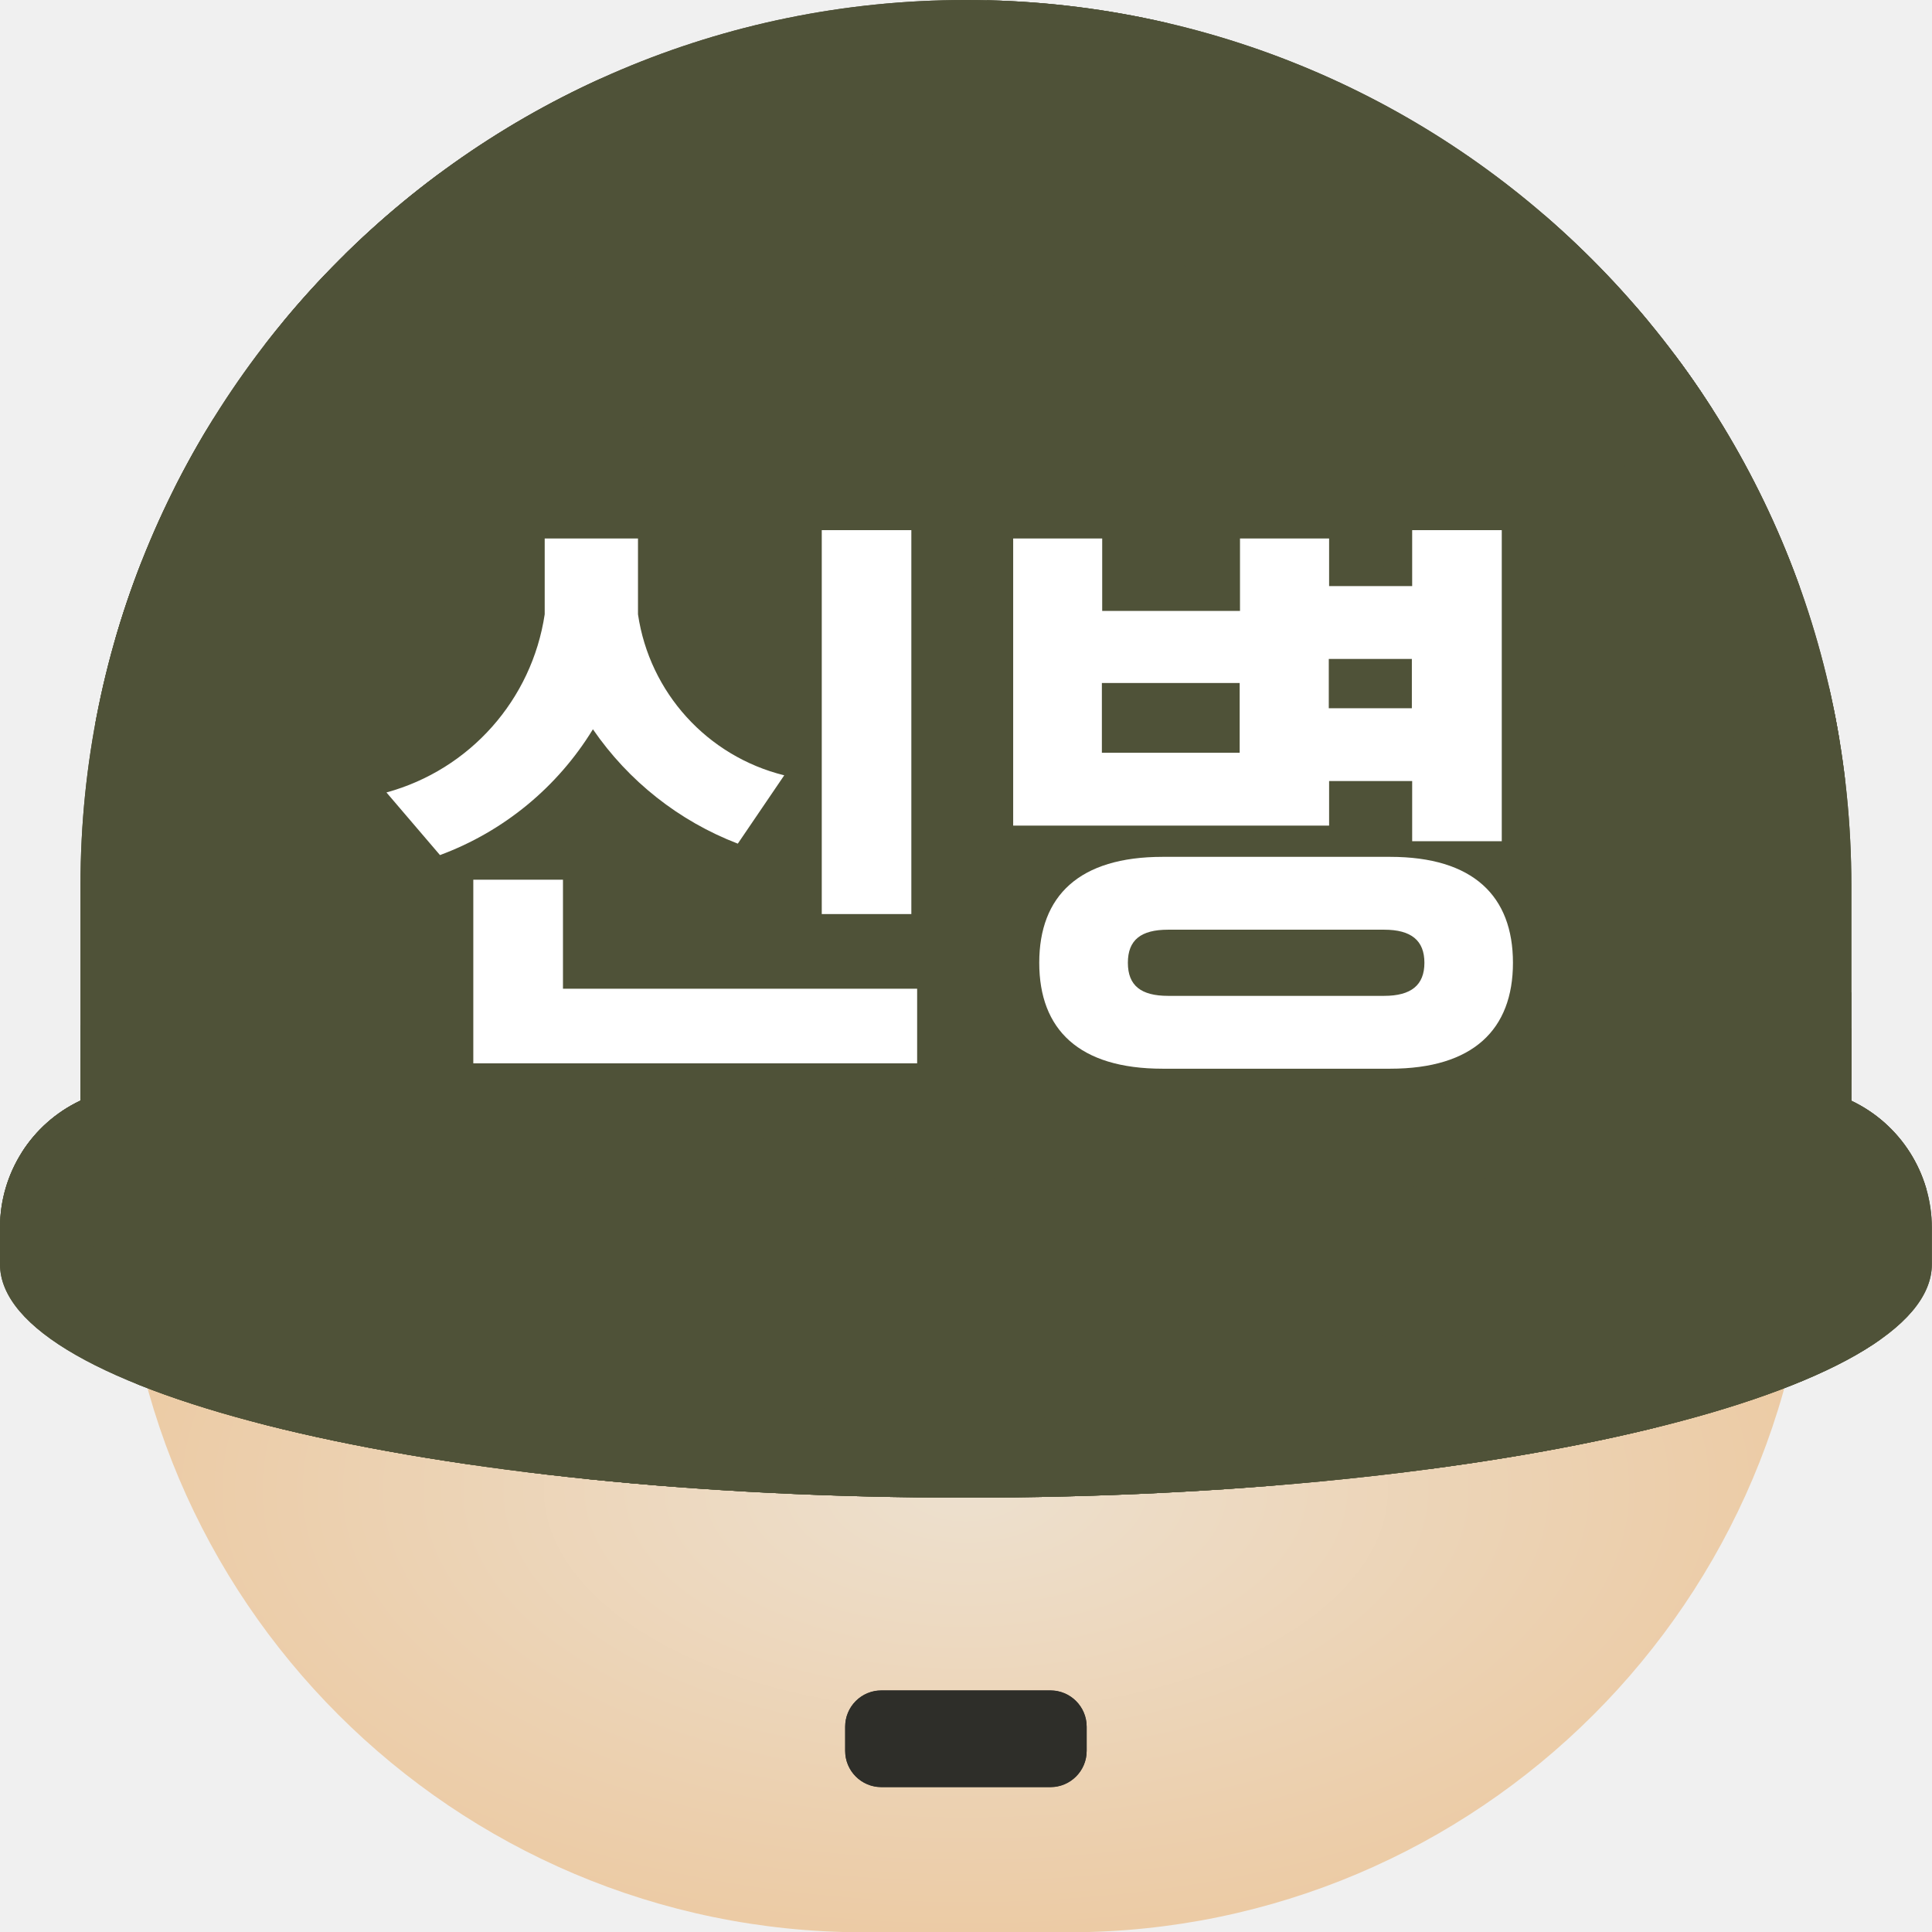
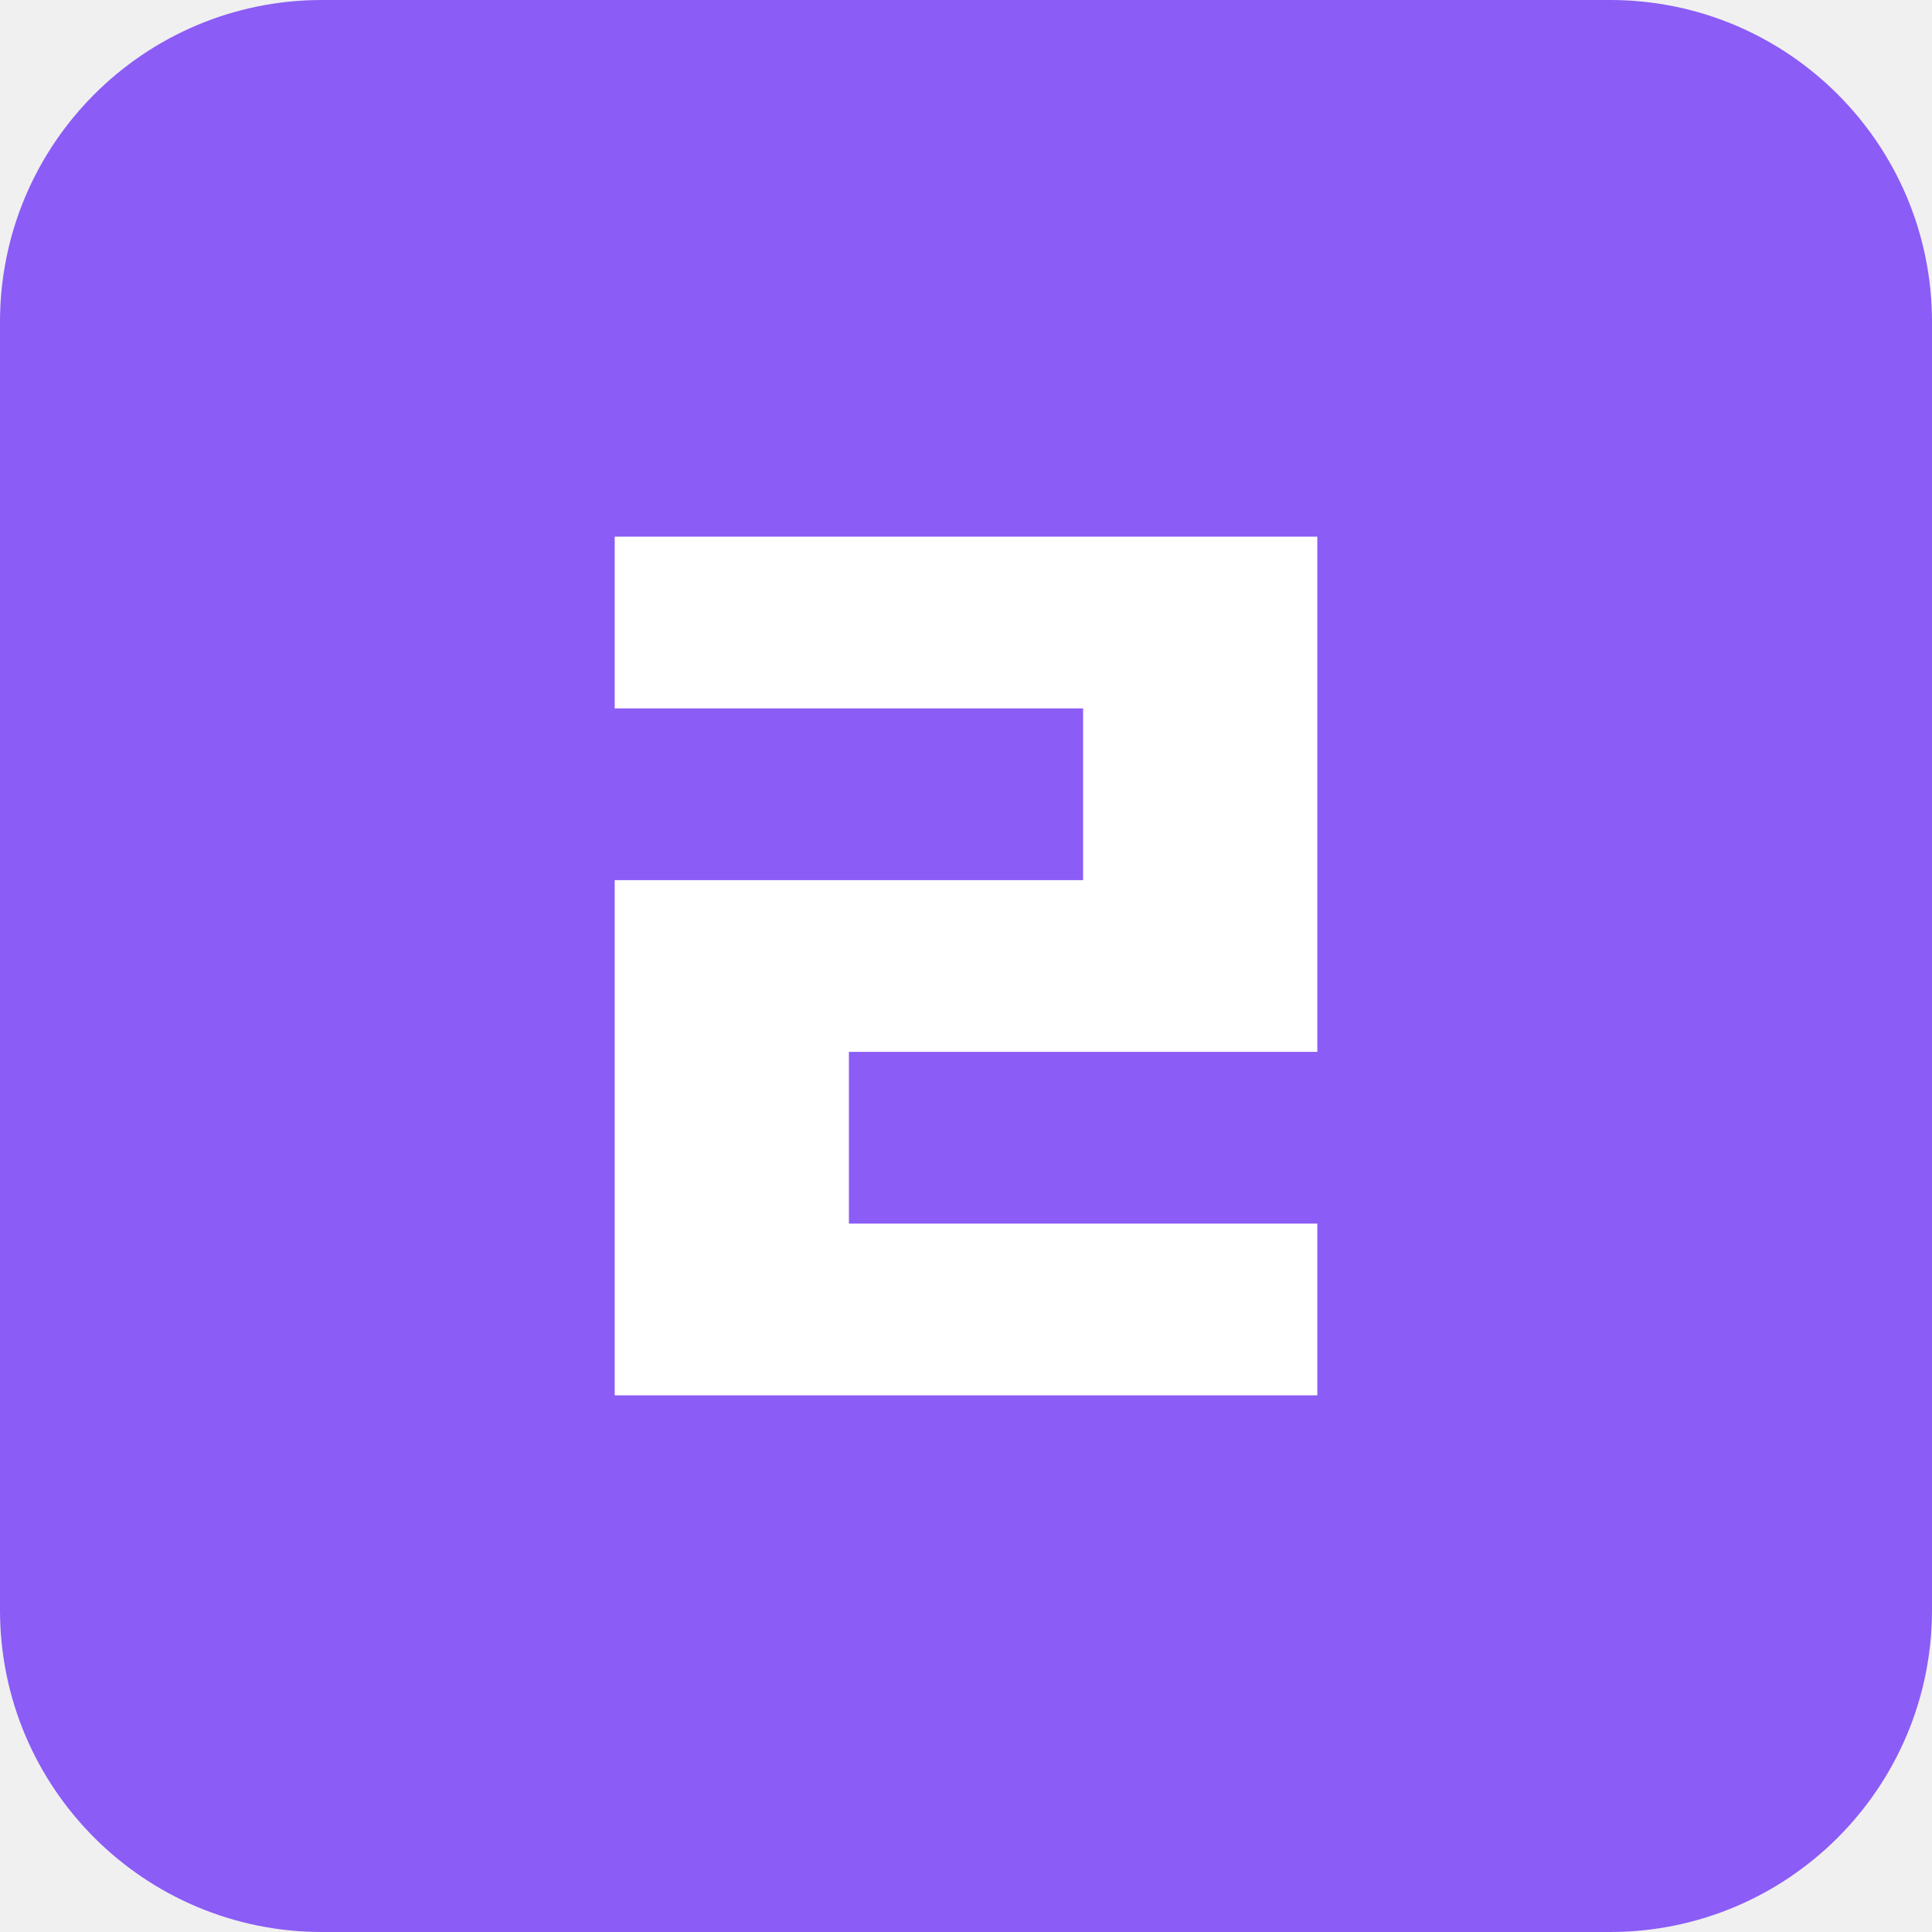
- <svg xmlns="http://www.w3.org/2000/svg" width="24" height="24.002" viewBox="0 0 24 24.002">
-   <defs>
-     <style>
-       .cls-1, .cls-5 {
-         fill: #4f5238;
-       }
- 
-       .cls-2 {
-         fill: url(#radial-gradient);
-       }
- 
-       .cls-3 {
-         fill: #2e2e29;
-       }
- 
-       .cls-4 {
-         clip-path: url(#clip-path);
-       }
- 
-       .cls-5 {
-         fill-rule: evenodd;
-       }
- 
-       .cls-6 {
-         fill: #fff;
-       }
-     </style>
-     <radialGradient id="radial-gradient" cx="0.5" cy="0.5" r="0.5" gradientUnits="objectBoundingBox">
-       <stop offset="0" stop-color="#ede0ce" />
-       <stop offset="1" stop-color="#eccba5" />
-     </radialGradient>
-     <clipPath id="clip-path">
-       <path id="패스_33708" data-name="패스 33708" class="cls-1" d="M513.02,504.14a1.748,1.748,0,0,0-1-1.575V499.89a11,11,0,0,0-22,0v2.673a1.744,1.744,0,0,0-1,1.575v.458c0,1.6,5.372,2.9,12,2.9s12-1.3,12-2.9Z" />
-     </clipPath>
-   </defs>
-   <g id="그룹_8979" data-name="그룹 8979" transform="translate(-41 -23.997)">
-     <g id="그룹_8969" data-name="그룹 8969" transform="translate(17.59 6.473)">
-       <g id="그룹_8879" data-name="그룹 8879">
-         <path id="사각형_11791" data-name="사각형 11791" class="cls-2" d="M24.91,30.527h21v2a9.234,9.234,0,0,1-9.45,9h-2.1a9.234,9.234,0,0,1-9.45-9v-2Z" />
-         <path id="패스_33705" data-name="패스 33705" class="cls-3" d="M1.45,0h2.1A.45.45,0,0,1,4,.45v.3a.45.45,0,0,1-.45.45H1.45A.45.45,0,0,1,1,.75V.45A.45.45,0,0,1,1.45,0Z" transform="translate(32.91 38.527)" />
-       </g>
-     </g>
-     <g id="그룹_8968" data-name="그룹 8968" transform="translate(-448.02 -464.893)">
-       <path id="패스_33705-2" data-name="패스 33705" class="cls-3" d="M499.97,509.89h2.1a.45.45,0,0,1,.45.45h0v.3a.45.45,0,0,1-.45.45h-2.1a.449.449,0,0,1-.45-.45h0v-.3a.449.449,0,0,1,.45-.45Z" />
-       <g id="그룹_8878" data-name="그룹 8878">
-         <g id="그룹_8966" data-name="그룹 8966">
-           <path id="패스_33707" data-name="패스 33707" class="cls-1" d="M513.02,504.14a1.748,1.748,0,0,0-1-1.575V499.89a11,11,0,0,0-22,0v2.673a1.744,1.744,0,0,0-1,1.575v.458c0,1.6,5.372,2.9,12,2.9s12-1.3,12-2.9Z" />
-           <g id="그룹_8965" data-name="그룹 8965" class="cls-4">
-             <g id="그룹_8877" data-name="그룹 8877">
-               <g id="그룹_8876" data-name="그룹 8876">
-                 <path id="패스_33598" data-name="패스 33598" class="cls-5" d="M513.02,485.446h-27v27h27Z" />
-                 <path id="패스_33599" data-name="패스 33599" class="cls-5" d="M508.856,485.647c.54.016,1.106-.338,1.725-.1a2.2,2.2,0,0,0,1.376-.042,2.942,2.942,0,0,1,.53-.045c.074,0,.119,0,.1.02h0c.529.867-.538.913-.226,1.789a.664.664,0,0,1-.3.889.652.652,0,0,1-.111.043,8.163,8.163,0,0,1-1.373.292c-.832.231-.278.71-2.006.648-.579-.02-1.22-.728-1.9-.859-.116-.022-1.654-1.634-1.13-2.073a1.15,1.15,0,0,1,.748-.171c.538.049.878.362,1.366.273.579-.107,1.017-.671,1.2-.666ZM506.125,508.6h0l.064.018h0l.065.019h0Zm-20.1,3.2a24.1,24.1,0,0,1,3.723-1.012c1.245-.11,2.175.557,2.666.557.39,0,1.317.022,1.241-.709-.054-.519-1.247-.423-1.519-.217-.071.053-1.869.386-1.445-.789a.679.679,0,0,0-.4-.87.739.739,0,0,0-.112-.03.97.97,0,0,0-.257-.034c-2.845,0-2.932-.026-3.893,3.1Zm11.4-26.357h6.8a.9.9,0,0,1,.228,1.759c-.591.1-.538-.093-.865-.142a2.454,2.454,0,0,0-.776.39c-.34.289-1.335-.452-1.573-.452-1.38,0-.547.7-2.013.961-.938.166-.731-.406-.876-.926-.072-.259-.727.184-.727-.525a.311.311,0,0,0-.028-.135c-.132-.262-.685-.127-.911-.154-.058-.007-.137-.158-.145-.308s.065-.321.335-.3a.9.9,0,0,0,.551-.171Zm15.593,4.9v1.783c-.769-.425-1.014-1.52-.5-1.661C512.537,490.379,512.737,490.348,513.02,490.351Zm0,4.593v.688c-.22-.075-.569.123-.735.278-.9.843-2.179-.623-2.179,1.29,0,1.028-.861.257-1.319,1.223-.6,1.267-2.065-.059-2.308-.212a4.461,4.461,0,0,1-.959-.7c-.647-.491-.852-.081-1.185.14-.391.261-.835.422-.571.9.029.052.053.1.075.148.464,1.019-.627.968-.888.841-2.27-1.108-1.7.366-2.122.658-.769.539-1.2.5-1.394.253-.3-.386-.028-1.28.442-1.281,1.4,0,.306-1.589-1.156-.958-1.57.678-1.63.118-2.684-.035l-.068-.009c-1.292-.157-1.06.8-.6.967,2.355.843-.624,1.664-1,.607-.395-1.111-1.356-.763-1.326-1.656.053-1.586-1.576-.988-2.708-.68-.57.155-1.014.237-1.053-.073a2.188,2.188,0,0,1,0-.626A5.222,5.222,0,0,1,491,494.434a1.6,1.6,0,0,1,1.518-.06c.182.094-.212,1.033.428.783,1.014-.4,2.211.894,2.3.134.106-.861-.181-1.678.784-1.688.411,0,.755.8,1.686.748a4.07,4.07,0,0,1,2.834.54,8.051,8.051,0,0,1,1.154,1.166c1.064,1.175,2.822-.726,2.9-.847.435-.671.843-.7,2.078-.723.166,0,1.244-.014.522-.623-.458-.386-1.091-.112-1.6-.036-1.39.21-1.388-.928-1-1.111a.476.476,0,0,1,.486,0c.308.168.584.526,1.819-.328a1.353,1.353,0,0,1,1.693.065c.777.783,3.8-.569,3.724,1.044-.023.522-1.576.426-.691,1.285.385.374.861.214,1.385.157Zm0,5.987v2.68a1.119,1.119,0,0,0-.332.476c-.218.468-1.019.785-1.263.549a.636.636,0,0,1-.012-.892c.146-.212.714-.328.7-.607-.023-.535-.571-.433-.862-.444a1.878,1.878,0,0,1-.436-.048c-.162-.05-.133-.139-.39-.3-.561-.343-.839-.078-1.279-.071-.314,0-.8-.043-.884-.507-.136-.786.851-.875,1.287-.876h.009a3.4,3.4,0,0,1,1.087.486c.41.271.828.015,1.233-.108.388-.117.752-.23,1.14-.342Zm-2.814,9c-.446-.536-1.249-.387-1.635-.959-.792-1.171-.621-.273-1.472-.055-1.367.352-2.572.277-1.6.861,1.113.665.994-.014,2.035.006.32.007.4-.344,1.353,0,2.3.828-2.021.878-2.258,1.662-.224.739-1.27.425-1.7.213a2.153,2.153,0,0,0-.968.112c-.344.115-.165.614.177.665l.082.014h-6.786c.529-.324.694-1.106.023-1.129-.767-.027-.454-.268-.646-.446-.712-.66-.5-.3-1.109.03-.066.036-.386.236-.39.237-.5.1-.581-.28-.853-.621-.357-.45.034-.711.407-.7,1.434-2.86-2.569-1.594-2.838-1.932a3.79,3.79,0,0,0-.423-.472c-1.118-1-1.585.342-1.984.324-1.928-.09-2.021-1.14-1.607-1.619a.578.578,0,0,1,.768-.147c2.116,1.338,1.212.1,2.675-.3,1.078-.3,2.209,1.6,3.2.662,1.3-1.218,3.351.236,3.4-.88.067-1.608-1-.061-1.428-.567-.619-.733.121-1.141.3-.969.582.574,1.978.034,2.851-.06.855-.091,1.142-.07,2.068.99.619.179,1.256-.5,2.176-.071,1.016.474.673,1.189.134,1.61-.115.09,2.07-1.7,2.465-1.492,1.538.811-2.626,1.883,1.93,1.2,1.933-.291.259.615,1.448.573.15-.006.579.836.892,1.147a3.371,3.371,0,0,0,2.088.44c.113-.016-.048.168-.071.275-.3,1.383.025,4.677-2.7,1.4Zm-24.186-6.32v-2.68l.1-.028c.665-.189.628.107.843.5a1.113,1.113,0,0,0,1.273.321c1.035-.5,1.346-.156,2.2.011a.4.4,0,0,1,.223.148c.092.107.153.233.213.242.208.033-.027.43.069.574.334.5.334.266.887.266.2,0,.571.25.563.529,0,.089-.006.159-.011.214-.036.391-.152.038-.582.552-.565.675-.442.261-1.031.451a2.609,2.609,0,0,1-1.054-.1c-.348-.224-.741-.639-1.172-.542-.5.113-.23.409-.979.3-.6-.09-.412-.667-.9-.783a.783.783,0,0,0-.644.032Zm0-7.979v-.688a1.567,1.567,0,0,1,1.2.281c.56.419,1.8-.879,1.74.077-.03.5-.8-.006-1.339.662a1.618,1.618,0,0,1-.17.181.677.677,0,0,1-.951.09l-.021-.019a1.33,1.33,0,0,1-.31-.443.259.259,0,0,0-.151-.141Zm0-3.5v-1.781c.654.007,1.746.2,2,.2.786,0,.721-.264,1.11-.439.05-.248.407-.681.776-.584,3.2.843-.176-2.59-.858-1.861-.216.231-.316-.123-.778.058a9.255,9.255,0,0,1-1.376-.991c0-.824,1.728-.961,2.541-.879.365.037,1.5-.112,2.171-.1,2.985.049,2.452.878,2.5,1.037.125.4-1.2.7-.952,1.514a.9.9,0,0,0,1.465.52c.735-.622,2.146-.151,1.932.42-.511,1.358,1.182,1.3,1.421.881a.927.927,0,0,1,1.282-.089,1.549,1.549,0,0,0,.193.178c.507.388.786-.066,1.646.055a.547.547,0,0,1,.418.856c-.168.319-.587,1.024-1.114.819-.673-.262-1.435.329-2.259-.312-.85-.661-1.845.756-2.716.06a.45.45,0,0,0-.159-.08,1.727,1.727,0,0,0-1.193.215c-.834.689-1.47-.287-1.814-.374-.5-.128-.721.183-1.148.274a.93.93,0,0,0-.228-.039,1.011,1.011,0,0,1-.161.053,1.831,1.831,0,0,1-.285-.062c-1.329-.4-1.446-.007-2.478.5-.068.033-.141.067-.218.1-.947.417-.873.255-1.629-.093-.03-.014-.06-.029-.089-.046Zm19.339,8.613c-.23.1-.489-.089-1.09.292a1.243,1.243,0,0,1-1.08.178c-.285-.056-1.067-.112-1.067.389,0,.788.487,1.013.923.373.6-.882.357.091,1.543.074.224,0,1.27-.136,1.026.473-.119.3-.849.2-.635.725.138.339.387-.1.643-.107,1.275-.058.492-.142,1.173-.159a4.525,4.525,0,0,1,.774.15c.356.2,1.146-.4.793-.751-.284-.282-.6.558-1.261-.3-.53-.685,1.281-.574.816-1.273-.25-.375-.993.35-1.019.351-.676.04-.448-.3-.877-.341-.121-.013-.386,0-.474-.069a1.48,1.48,0,0,0-.188-.009Z" />
-                 <path id="패스_33600" data-name="패스 33600" class="cls-5" d="M486.02,485.446h0Zm5.237,0h2.174c-.641.293-.8.913-2,.558-.857-.254-.706.631-1.437.536-.3-.038-.171-.7.118-.732a2.212,2.212,0,0,0,1.144-.362Zm3.194,0h1.321a.339.339,0,0,1,.058.2c-.007.228-.253.437-.684.271a1.288,1.288,0,0,1-.242-.125,4.114,4.114,0,0,1-.453-.347Zm18.569,4.875v.8a1.24,1.24,0,0,0-.474.542l-.006.013c-.42.786-2.278-.014-2,.976.006.021.012.043.02.065a2.515,2.515,0,0,1,.1.381.8.8,0,0,1-.143.746.656.656,0,0,1-.7.1c-.208-.084-.331-.251-.18-.408.023-.024.044-.046.063-.068.648-.731-.511-.553-.516-.552-.642.168-.7-.384-1.263-.4-.53-.012-1.053.455-1.286.433-.385-.036-.335.059-.646.252-.182.455.38,1.372.445,1.619.179.688.023.686-.165,1.009l-.006.009c-.493.849-.358,1.316-.131,1.653.255.38.628.594.351,1-.3.436.212.81.4.846.259.05.843-.657,1.108-.163.572,1.066-.345.887-.438.826-.433-.282-1.754.341-2.094.632-.039.033-.079.064-.121.093-.71.479-.123,1.254-1.435.834-.051-.017-.365-.415-.724-.353s-.778.637-1.015.772a.792.792,0,0,1-.379.112c-2.234.033-1.672-1.566-.8-1.517,1.121.062,1.318-.45,2.576-.45,2.1,0,.874-1.274.376-1.255h-.032a1.856,1.856,0,0,0-.073-.192,1.746,1.746,0,0,0-.385.08c-.337-.252-.068-.861.249-1.171a.611.611,0,0,1,.307-.186h.018c.242-.044.4-.2.411-.331,0-.1-.09-.187-.319-.187q-.07,0-.138-.006a.708.708,0,0,1-.646-.379.743.743,0,0,1,.116-.647l.019-.032c.5-.812-.321-.712-.773-.712s-.486-1.073-.083-1.113c1.848-.181.66-1.656-.317-1.285-.769.293-1.168-.846-3.217-.155-1.388.468-1-.045-1.94-.506a2.17,2.17,0,0,1-.529-.337c-.885-.825,1.306-.651,2.509.03.557.316,1.413-.6,1.551-.638a3.957,3.957,0,0,0,.558-.193c.141-.061.25-.117.366-.165,1.1-.45,2.485-.718,3.4.364.231.274.71.165.976.3a2.6,2.6,0,0,0,2.7-.076c.417-.273-.066-.862.762-.936,1.329-.12.445-.847.44-.849-1.2-.433-1.328.222-1.935.007-.912-.324-1.486-1.133-1.791-.693-.428.616-1.37-.13-2.094,0-.32.058-.683.566-.976.678a2.675,2.675,0,0,1-.287.094,1.268,1.268,0,0,1-1.3-.233c-.326-.341-.261-.849.168-.849.612,0,1.131-.636,1.5-.249.521.548,1.542.226,1.209-.468a1.176,1.176,0,0,0-1.162-.659c-.285-.013-.29-.18-.492-.211-.458-.069-.382-.576-.312-.684.329-.5,1.667.223,2.111.521l.1.058c.062.038.129.075.2.111.5.251,1.186.422,1.586,0a.814.814,0,0,0,.174-.13c.452-.6,1.429.254,1.065.633-.875.911,1.989.762,2.242,1.44.559.794,1.245.262,1.542.449a9.277,9.277,0,0,0,1.6.949Zm0,4.081v2.574a.247.247,0,0,0-.144-.127c-.5-.225-.463-.777-.288-.891.212-.137.268-.263.231-.355-.056-.143-.334-.207-.594-.116-.653.228-.922-.4-.63-.659.019-.017.037-.033.056-.048A1.5,1.5,0,0,1,513.02,494.4Zm0,2.671v2.139a1.587,1.587,0,0,0-.026-.181.311.311,0,0,0-.134-.232c-.159-.076-.4.149-.61.017-.377-.239-.555-.539-.773-.556-.194-.016-.423.24-.823.24-1.065,0-1.543-.842-.9-1.14a13.031,13.031,0,0,1,2.409.122,1.021,1.021,0,0,0,.854-.409Zm0,8.342v1.068c-.149-.041-.294-.085-.385-.03-.059.036-.1.113-.1.259,0,.286,0,.222-.4.254-.325.026-.406-.178-.852-.178s-.213.628-.252.745c-.006.019-.117.215-.145.269v.007c-.217.412-1.082.906-1.041.23,0-.03.049-.067.108-.11.138-.1.48-.491.3-.6-.381-.236-.7-.1-.961-.161-1.386-.3-1.378,1.153-2.282.383-.184-.157-.327-.952-.852-1.025s-.471-.612-.746-.61c-.419,0-.773.635-.925.629-.654-.026-1.3-2.026-.339-1.7.307.1.666.014,1.1.138.94.268,1.347,1.021,2.344,1.252a1.841,1.841,0,0,0,1.23-.171c.348-.287.28-1,.272-1.037-.017-.087-.771-.7.271-.712.318-.006.994,1.472,1.645,1.142.442-.225.176-.654.44-.808a.559.559,0,0,1,.285-.057.788.788,0,0,1,.072.109.407.407,0,0,1-.032.457.267.267,0,0,0,.157.4c.393.084.694-.171,1.093-.132Zm0,5.43v1.6a2.3,2.3,0,0,1-.468-.061c-.673-.164-.867-.617-.791-.972a.562.562,0,0,1,.529-.476,2.284,2.284,0,0,0,.73-.092Zm-17.248,1.6h-1.321a.714.714,0,0,0-.19-.137,1.712,1.712,0,0,0-.83.137h-2.174c.679-.534-.125-1.4-.9-1.193-1.192.327-.875.04-1.727.04a1.731,1.731,0,0,0-.652.121c-.718.285-1.05.976-1.491,1.017-.082.008-.16.013-.235.015h-.232v-1.6c.364-.123.4-.329.776-.359,1.753-.146.623-.135,2.035-.709a1.725,1.725,0,0,1,.309-.086c.553-.106,1.415-.084,1.635.322h.009c.953.23.672-.066,1.006-.286.162-.107,1.274.492,1.3.118.054-.92-1.083.067-1.1-.693-.025-1.032,1.122-.409,1.5-.133.407.3,2.075.775,1.982-.192-.11-1.144.186-.61.2-1.044.043-1.43-1.022-.43-1.7-.43-1.813,0-2.123-1.224-1.711-1.592a.508.508,0,0,1,.587-.024c1.65.8,1.635-.255,2.415-.255,1.022,0,.644-.776.509-.872-.584-.415-.316-.462-.688-.761-.439-.355-1.96.189-2.2-.374a.412.412,0,0,1-.031-.13c-.081-1,.38-1.008.951-.993h.257c.836,0,2.2,1.737,3.136,1.184.254-.151,1.426-.689,1.688-.468a1.7,1.7,0,0,0,1.426,0c.3-.387,1.294-.392,1.132.259-.241.968-.69-.4-1.726.452a.094.094,0,0,0-.031.045,2.435,2.435,0,0,0-.392,1.139c.037.781.4,1.608-.3,1.4a1.168,1.168,0,0,0-1.417.487,1.2,1.2,0,0,0-.182.558c-.012.227.061.412.219.462a.59.59,0,0,1,.392.736.62.62,0,0,1-.042.1c-.044.108-.1.181-.149.179-1.4-.068-1.482.416-1.045.64.315.161,1.5-.15,1.509.424.021,1.568-1.279-1.212-1.445,1.044-.025.349-1.068.285-1.315.165-.149-.071-.358-.2-.423-.023-.145.4-.625.36-.618.574.011.327.7.5.912.523a.514.514,0,0,1,.4.2Zm-9.752-5.962v-1.068a1.266,1.266,0,0,1,.747.41c.435.417.716.233,1.192.182.065-.007.131-.015.194-.02a.5.5,0,0,1,.262.033c.092.051.14.164.1.4-.049.289-.387.384-.691.36a.861.861,0,0,1-.393-.118c-.3-.2-.624-.535-.972-.191a.27.27,0,0,1-.048.035H486.1l-.08-.022Zm0-7.271v-2.139a.155.155,0,0,0,0-.1V494.4c.717.158,1.275.735,1.6.452,1.453-1.267,1.571.2,1.941.215,1.559.061.257-1.222.209-1.445-.267-1.238.673-1.173,1.439-1.129.128.008.251.014.363.014.5,0,1.455-.733,1.572,0a.853.853,0,0,1,0,.276c-.128.724-1.544-.005-1.544.956,0,.36.52,1.2-.08,1.184-1.1-.032-.9,1.1-.466,1.225.53.153.693.358.654.533-.064.29-.678.5-1.079.256-.806-.486-.865.007-1.26-.148l-.03-.011-.079-.029c-1.571-.556-1.732.728-1.489,1.422a.8.8,0,0,0,.212.351c1.247,1.033.071,1.026.08,1.255.046,1.283,1.127.275,1.5,1.172a.858.858,0,0,1,.085.534c-.426.873-1.383.227-1.7.5-.913.537-1.495-.125-.912-.475.256-.147.676-.109.524-.463-.692-1.611-1.546-.807-1.534-1.429,0-.162,0-.294-.009-.4Zm0-8.086v-.8h0a1.735,1.735,0,0,0,1.046.089,1.644,1.644,0,0,0,.44-.182c.706-.415,1.224-.345,1.514-.092a.779.779,0,0,1,.194.916c-.008.017-.016.033-.025.049-.361.662-1.117.273-1.881.035a1.6,1.6,0,0,0-1.29-.011Zm4.755,18.887h0C490.653,509.969,490.744,510,490.775,510.013Zm2.751-13.933a3.285,3.285,0,0,0,.443.573c1.061,1.319,2.508.8,2.334.2a.1.1,0,0,1,.031-.111.441.441,0,0,1,.459-.081c.509.135,1.231.707,1.985.476.856-.263.659-.746.561-1.287-.211-1.17-2.194-.234-2.294-.8a.18.18,0,0,1,0-.057c.032-.984-.866-.694-.761-.186.2.993-.563.994-.665,1.1a1.93,1.93,0,0,1-.832.511c-.72.129-.573-.753-1-.738-.355.013-.364.194-.262.4Zm1.656,3.509c.638.01.182-.448,1.144.128.22.131-.037.656.2.777a4.583,4.583,0,0,0,.808.268c.308.029,1.786-.894,2.188-.493.546.543.165,1.609-.945,1.066-.95-.464-.608.863-1.1.908-.888.082.062-.641.067-.665.09-.49-.427-.426-.676-.426-.275,0-.89.451-1.366.4-.768-.085-1.7-1.961-.32-1.961Zm9.16-12.674" />
-                 <path id="패스_33601" data-name="패스 33601" class="cls-5" d="M511.153,485.446a1.452,1.452,0,0,0,.1.115c.041.043.7.4.22.706-.63.392-.932-.791-1.349-.777-.859.027-.16.84-1.186.542-.4-.115-.577.215-1.012.547-.357.245-1.935-.869-1.81.331.032.315.885.369,1.2.117a.846.846,0,0,1,1.013.026c.329.363,2.4-.291,1.875.688,0,.006-.723.448-.269.679.61.31.274-.918,1.96-.27.628.241.931.182,1.131.04v-2.744Zm-25.133,0h2.659a1.461,1.461,0,0,0-.054.261c-.1.836-.669.375-.516,1.241a.464.464,0,0,0,.516.32c1.059-.155.677.747.36.757-1.07.037-1.2-.333-2.24-.333-.382,0-.47.317-.725.5Zm3.922,0h.253A.541.541,0,0,1,489.942,485.446Zm7.809,0H503.1c.493,1.1,1.54.3,1.643.9.224,1.3-1.733-.061-2.3.127-1.012.335-2.678-.529-2.9.22-.27.927-.87.54-.7.2.387-.775-.925-.755-1.106-.635-.956.637-1.62-.159-1.974.157-1.075.957-1.285-1.625.008-.807a1.5,1.5,0,0,0,1.114.251c.391.02.418-.085.441-.11a1.061,1.061,0,0,1,.427-.3Zm15.269,11.917v.742a2.63,2.63,0,0,0-.288-.071c-.6-.256-1,.3-1.289-.018-.3-.337-.628.027-.764.032-1.13.044-.5-.644.238-.481a2.4,2.4,0,0,0,1.966-.159A.538.538,0,0,1,513.02,497.363Zm0,1.127v.567c-.137-.111-.226-.3-.106-.434C512.957,498.574,512.991,498.53,513.02,498.49Zm0,2.768v.6a1.6,1.6,0,0,1-.534.051c-.636-.033-.07.733-1.385.68-1.005-.041-.08,1.506-.879,1.537-.353.013-1.1.172-.627-.668.02-.035,1.005-.6-.01-.514-1.379.118-.984-.441-1.932.459-.852.809-3.044-.528-.637-.528.685,0-.677-.765-.869-1.119-.24-.443.3-1.009.672-.671.5.471.986.1,1.431-.178.5-.313.938-.568,1.131-.5.165.06.449.844-.4.6-.3-.088-1.224.844.668.609.65-.081.984.851,2.836-.188a1.181,1.181,0,0,1,.531-.172Zm0,4.557v.694c-.24,0-.45-.025-.511-.168C512.353,505.973,512.709,505.811,513.02,505.815Zm0,1.512v.936c-.736-.125-1.436.678-1.832.25-.179-.2-1,.126-1.157.228-.7.451-1.389-1.176-.705-.935.275.1,1.328-1.251,2.136-.622a2,2,0,0,0,1.558.144Zm0,4.5v.628h-1.867c-.272-.346-.083-.318-.165-.619C510.682,510.7,512.1,511.688,513.02,511.827Zm-9.922.628h-5.347c.293-.1.461.1.621-.13.714-1,1.021-.3,1.214-.764.183-.439-.067-.572-.4-.548-.274.021-.319.257-.8.121-1.251-.924,1.194-.407,2.092-.765.389-.155,1.231.367,1.238.376.332.461,1.688.594,1.9.083.351-.843,1.145-.522,1.189-.265.169,1-.415.687-1,.883-.933.24-.766.867-.712.991l.008.018Zm-12.9,0h-.253c-.489-.1-1.06-.632-1.263,0H486.02v-.628a.707.707,0,0,0,.528-.078c1.386-1.023,1.4.087,2.856.087.223,0,1.476-.411,1.113.323a.5.5,0,0,1-.322.3Zm-4.178-4.192v-.94a2.378,2.378,0,0,0,.823-.3c.237-.6-.35-.519-.823-.522v-.694a.539.539,0,0,1,.319.09c1.144.945,1.383.06,2.226.12s.136.541.336.792c.781.978,1.945-.258,2.477.175.609.5-.124.745-.413.9-.109,1.069,1.088.575,1.352.673,1.164.433-.4,1.241-1.257.548a1.549,1.549,0,0,0-1.889-.122c-.613.418-1.9-.148-2.11.61-.144.521-.629.8-.751.424-.242-.753,1.18-.756.15-1.561a.987.987,0,0,0-.44-.2Zm0-6.4v-.6C486.481,501.243,486.557,501.7,486.02,501.858Zm0-2.8v-.567c.165-.233.107-.334,0-.385v-.743c.236-.049.515,0,.5-.248-.037-.532,1.017.011,1.034-.36.031-.674-.743.094-1.027-.3-.257-.358.352-.658.783-.4.413.243.333.057.737-.078.59-.2.291.654.82.6.231-.025.56.148.482.332-.183.424.343.623.417.576.363-.23.867-.03.831.116-.114.462-.931.218-1.216.13-1.014-.312-.8.012-1.591.446-.244.134-1.663-.174-1.4.366.192.391.125.3.009.519-.076.142-.25.106-.38,0Zm13.69-8.357c.372.435,1.873-.249,1.894.726,0,.018-.846.929.185.853a3.519,3.519,0,0,1,.6-.411,1.23,1.23,0,0,1,1.209.2c1.063.867-.353,1.234.341,1.624.92.517.286.884.189.8-.484-.408-1.4.076-1.016.487.971,1.031,1.348-.221,2.517-.149,1.7.1,2.18-1.051,2.3-.329,0,.855-.47.3-.69.713-.351.655.756.886.814.326a.784.784,0,0,1,.622-.756c1.4-.084.734-1.194,1.675-.966.744.179.984-.634.751-.675-.888-.156-.742.1-1.514.361-1.289.436-1.379-.734-3.2-.3-.215-.008-.563-.021-.649.1-.578.8-1.01-.036-.828-.3.748-1.091-.794-.845-.151-1.411.369-.325.355-.048.633.083.568.269,1.286.721,1.5-.275.158-.747-.835.04-1.089-.242-1.111-1.235.084-1.2-1.094-1.634-.92-.337-.665,1.421-2.032,0-.686-.714-1.285.051-1.773.117-.026,0-.553.189-.708.208-.673,0-.319.65-1.3.113-.456-.248-1.3.834.076.7.427-.042.152-.651.737.032Zm2.617,15.921c-.394.058-2.214-1.769-2.42-.041-.02.17-.431.578-1.126.391-.9-.241-2.913-1.317-2.484.357.277,1.076,1.226-.621,1.709.382.294.611,2.471-.334,1.972.908-.075.185-.722-.085-.938.11-.124.112-1.137.727.206.832a4.492,4.492,0,0,1,1.431-.4c1.218,0,1.071-1.315,3.168-.635.64.208,1.009-.329,2.525.15,1.046.331,1.246-1.785-.484-.812a.7.7,0,0,1-.994-.783c.151-1.446-1,.092-1.407-1.459-.05-.19-1.264-.78-1.264-.038C502.221,505.692,503.734,506.417,502.327,506.622Zm-4.188-7.966c.8-.316,1.927.21,1.554.416-.735.4-.8,1.872.233,1.135.978-.7.279-2.023,2.059-1.309,1.165.467,1.427-.715,2.918.048,1.74.891,2.435-.406,1.815-1.3a1.375,1.375,0,0,0-1.513.146c-.227.244-.5-.448-.517-.534-.073-.479-.664-.616-.837-.67-1.576-.491-.77,1.368-2.73-.4-.835-.755-1.813,1.089-.217.641.652-.184.4,2.166-1.022.7-.5-.515-.919-.072-1.142-.008a7.181,7.181,0,0,1-.742.451c-.793.176-2.243-.473-2.243.8.007.193.045.347.816-.181.294-.2.475.5,1.568.072Zm-8.459,3.453c-.822.168-.982,1.016-2.263.942-.176-.01-.816-.235-.723.233.011.056.869.854,1.161.632s.5.039.77-.492c.283-.555.618-.007,1.38-.282s1.021.426.466.624c-.686.244-.453.942.2.438.134-.1.592-.717.932-.55a1.423,1.423,0,0,0,1.025-.054c.615-.473,1.412.354,1.747.054.2-.179.346-.351-.048-.54-.3-.146-.937.177-.821-.5.029-.168.385.036.423-.943.02-.5.908.34.908-.577,0-.227-.26-.2-.714.107-.971.651-1.217-.437-1.875-.022-.3.191-1.478-.872-1.387.31.04.51,1.044-.084,1.044.321,0,.356-.536.343-.791.135-.5-.407-.4.172-1.037.078a1.142,1.142,0,0,0-.4.082Zm3.023-11.693c.01-.286-.639-.6-1.071.054-.159.239-.767-.154-1.318.258-.044.034-.087.065-.13.093-.813.539-1.437.126-2.44.189-.3.018-.731.116-.42.642a1.1,1.1,0,0,0,1.5.4,1.055,1.055,0,0,0,.217-.165c.481-.667,1.122.083,1.835-.225.026-.011,1.356.147.055,1.047-.238.165-.385,1.629.428.45.789-1.143.723.37,2.317-.647.648-.414,1.4.118,1.955.461.949.593,1.55-.554.625-.649-.169-.017-1.389.516-1-.723.112-.358-.449-.787-.9-.5-.6.385-1.7.593-1.659-.686Z" />
-               </g>
-             </g>
-           </g>
-         </g>
-       </g>
-       <g id="그룹_8967" data-name="그룹 8967" transform="translate(-0.2)">
-         <path id="패스_33709" data-name="패스 33709" class="cls-6" d="M498.386,499.371a3.866,3.866,0,0,1-1.8-1.421,3.753,3.753,0,0,1-1.9,1.563l-.665-.778a2.712,2.712,0,0,0,1.966-2.213v-.942h1.159v.942a2.425,2.425,0,0,0,1.817,2ZM495.1,502.1v-2.281h1.114v1.354h4.4v.927Zm4.329-1.854v-4.77h1.113v4.77Z" />
-         <path id="패스_33710" data-name="패스 33710" class="cls-6" d="M506.764,499.341v-.748h-1.032v.554h-3.925V495.58h1.106v.9h1.712v-.9h1.107v.591h1.032v-.695h1.113v3.865Zm-3.1,2.826c-1.039,0-1.533-.486-1.533-1.316s.494-1.316,1.533-1.316h2.826c1.032,0,1.526.487,1.526,1.316s-.494,1.316-1.526,1.316Zm.957-4.792h-1.712v.867h1.712Zm-.889,3.065c-.337,0-.5.127-.5.411s.164.411.5.411h2.684c.336,0,.5-.134.5-.411s-.164-.411-.5-.411Zm3.028-3.364h-1.032v.613h1.032Z" />
-       </g>
-     </g>
+ <svg xmlns="http://www.w3.org/2000/svg" width="18" height="18" viewBox="0 0 18 18">
+   <g id="그룹_22318" data-name="그룹 22318" transform="translate(-265 -163)">
+     <path id="패스_48247" data-name="패스 48247" d="M15,18H3a3,3,0,0,1-3-3V3A3,3,0,0,1,3,0H15a3,3,0,0,1,3,3V15a3,3,0,0,1-3,3" transform="translate(265 163)" fill="#8b5cf6" />
+     <path id="패스_48248" data-name="패스 48248" d="M5.727,3.545H7.909v1.6H5.727Zm0,3.2H7.909v1.6H5.727Zm0,1.6H7.909v1.6H5.727Zm0,1.6H7.909v1.6H5.727Zm2.182-6.4h2.182v1.6H7.909Zm0,3.2h2.182v1.6H7.909Zm0,3.2h2.182v1.6H7.909Zm2.182-6.4h2.182v1.6H10.091Zm0,1.6h2.182v1.6H10.091Zm0,1.6h2.182v1.6H10.091Zm0,3.2h2.182v1.6H10.091Z" transform="translate(265 164.455)" fill="#fff" />
  </g>
</svg>
